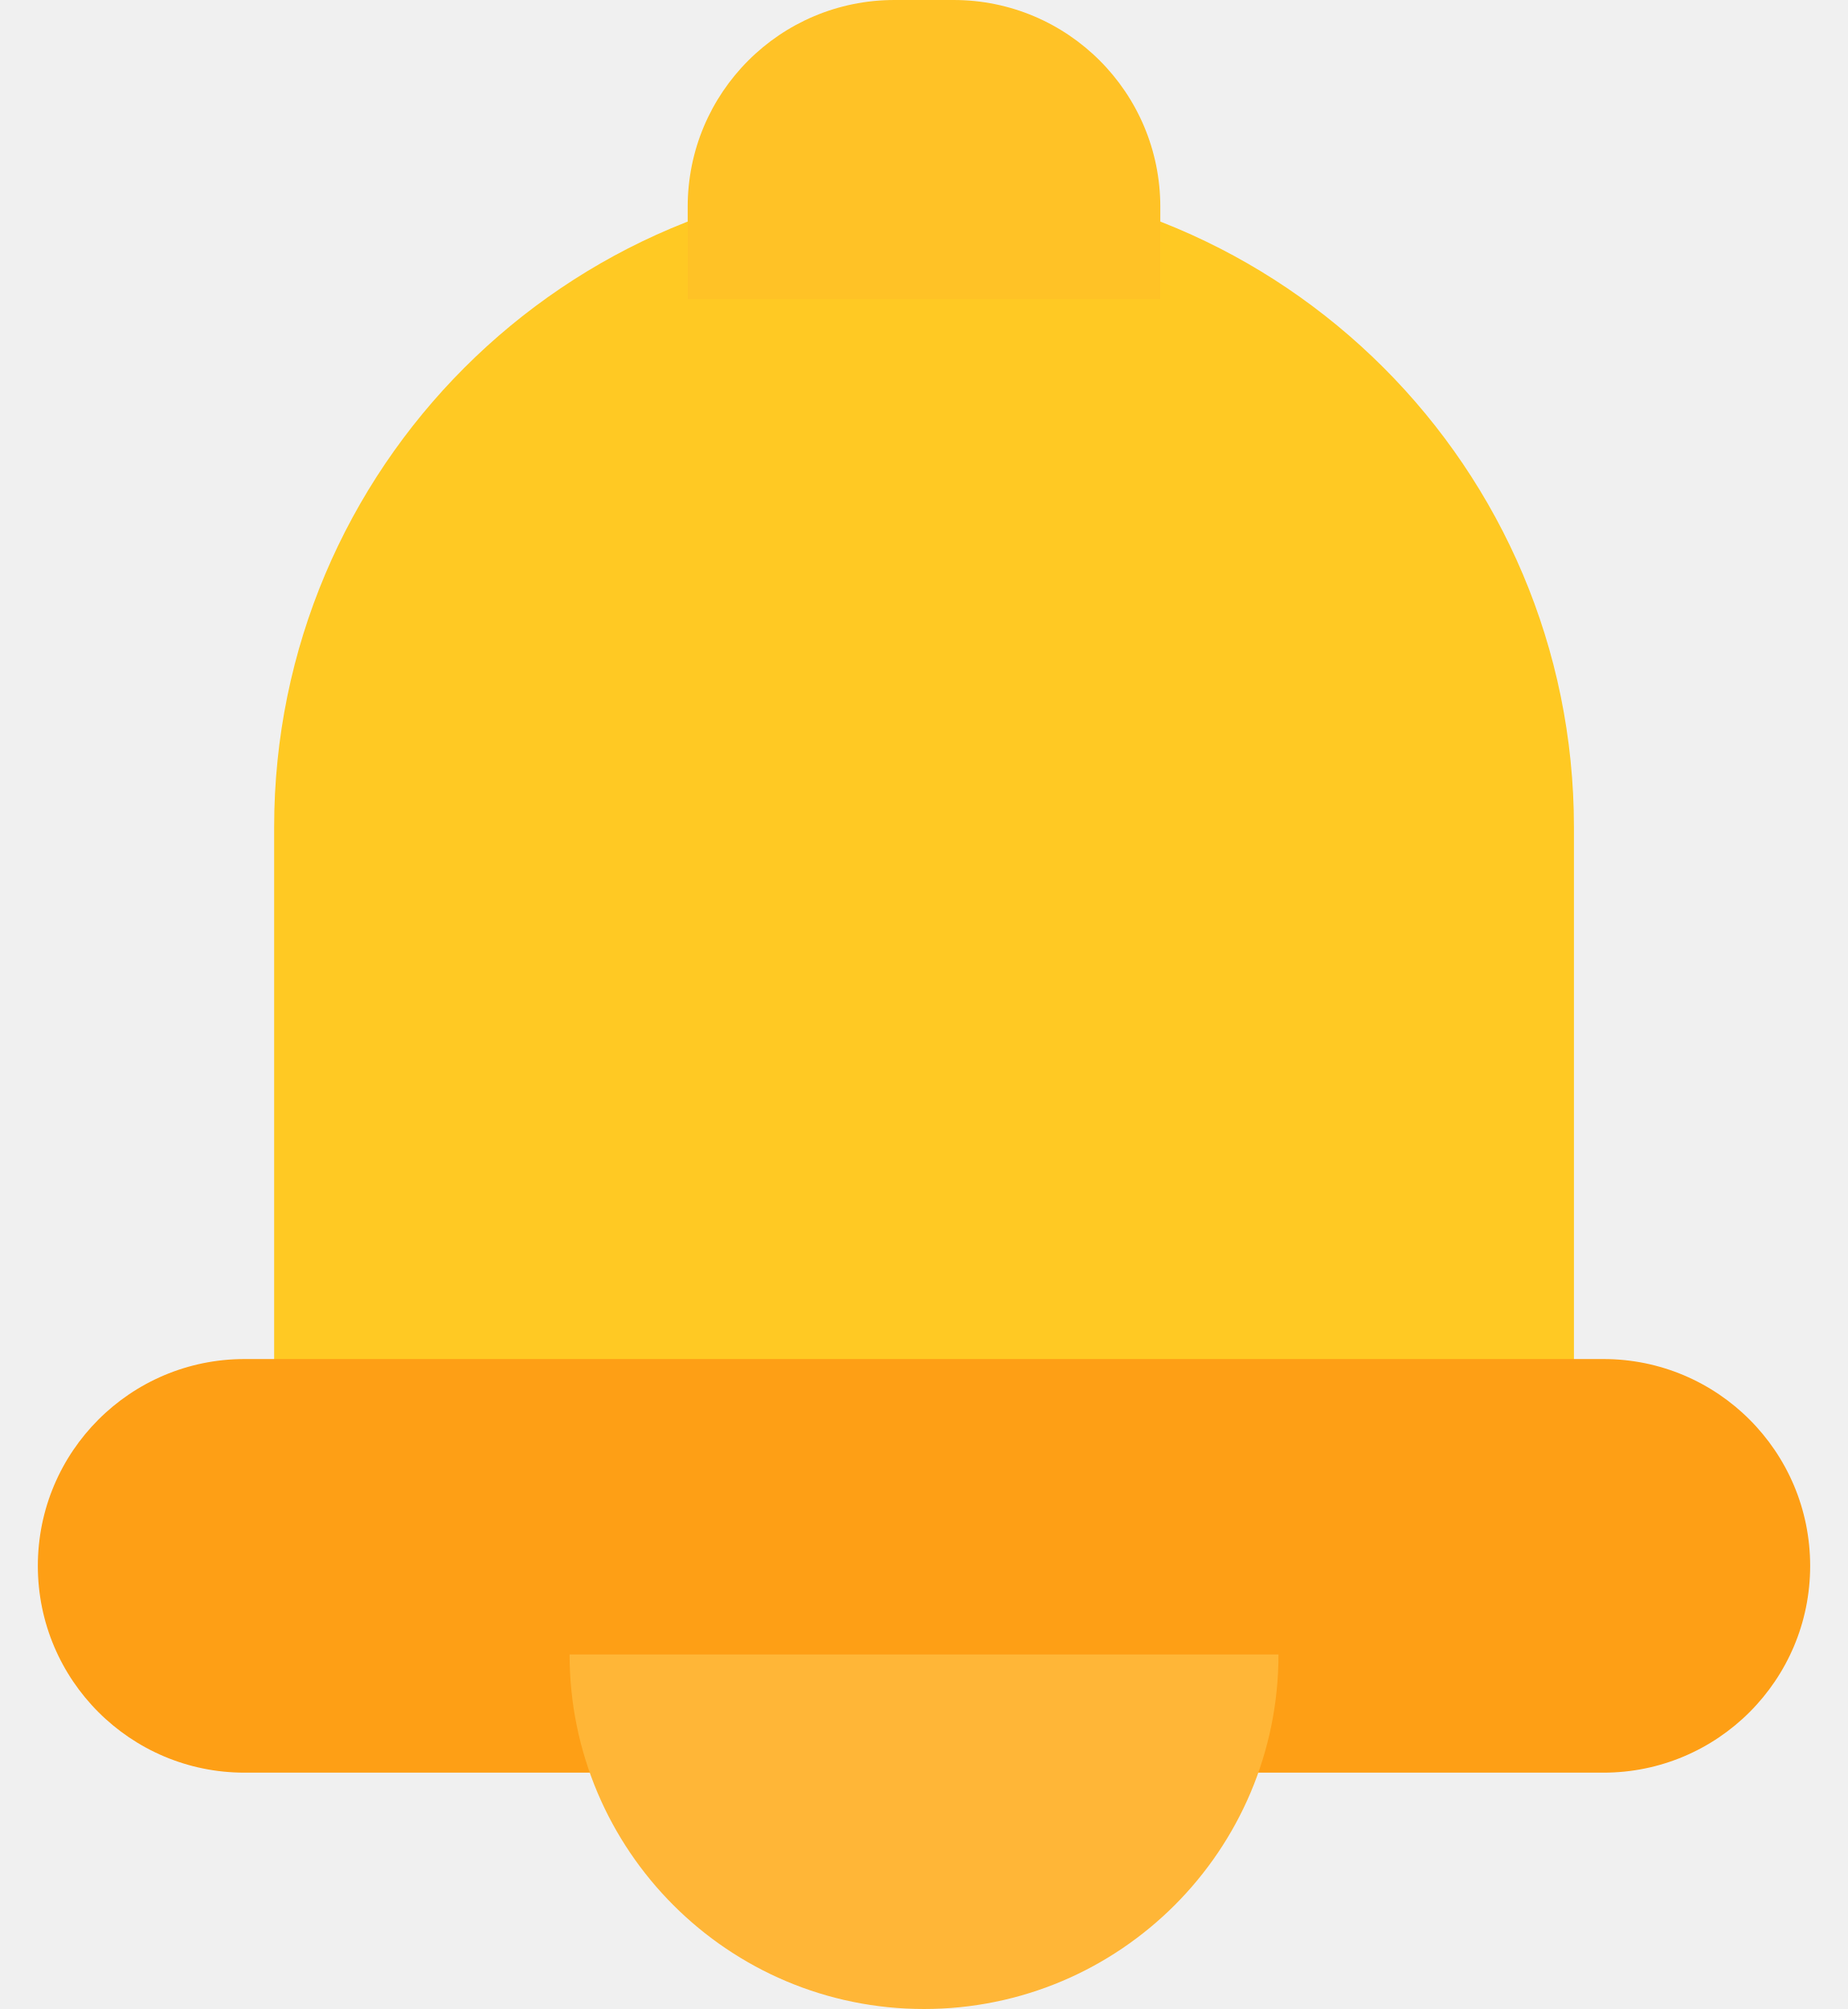
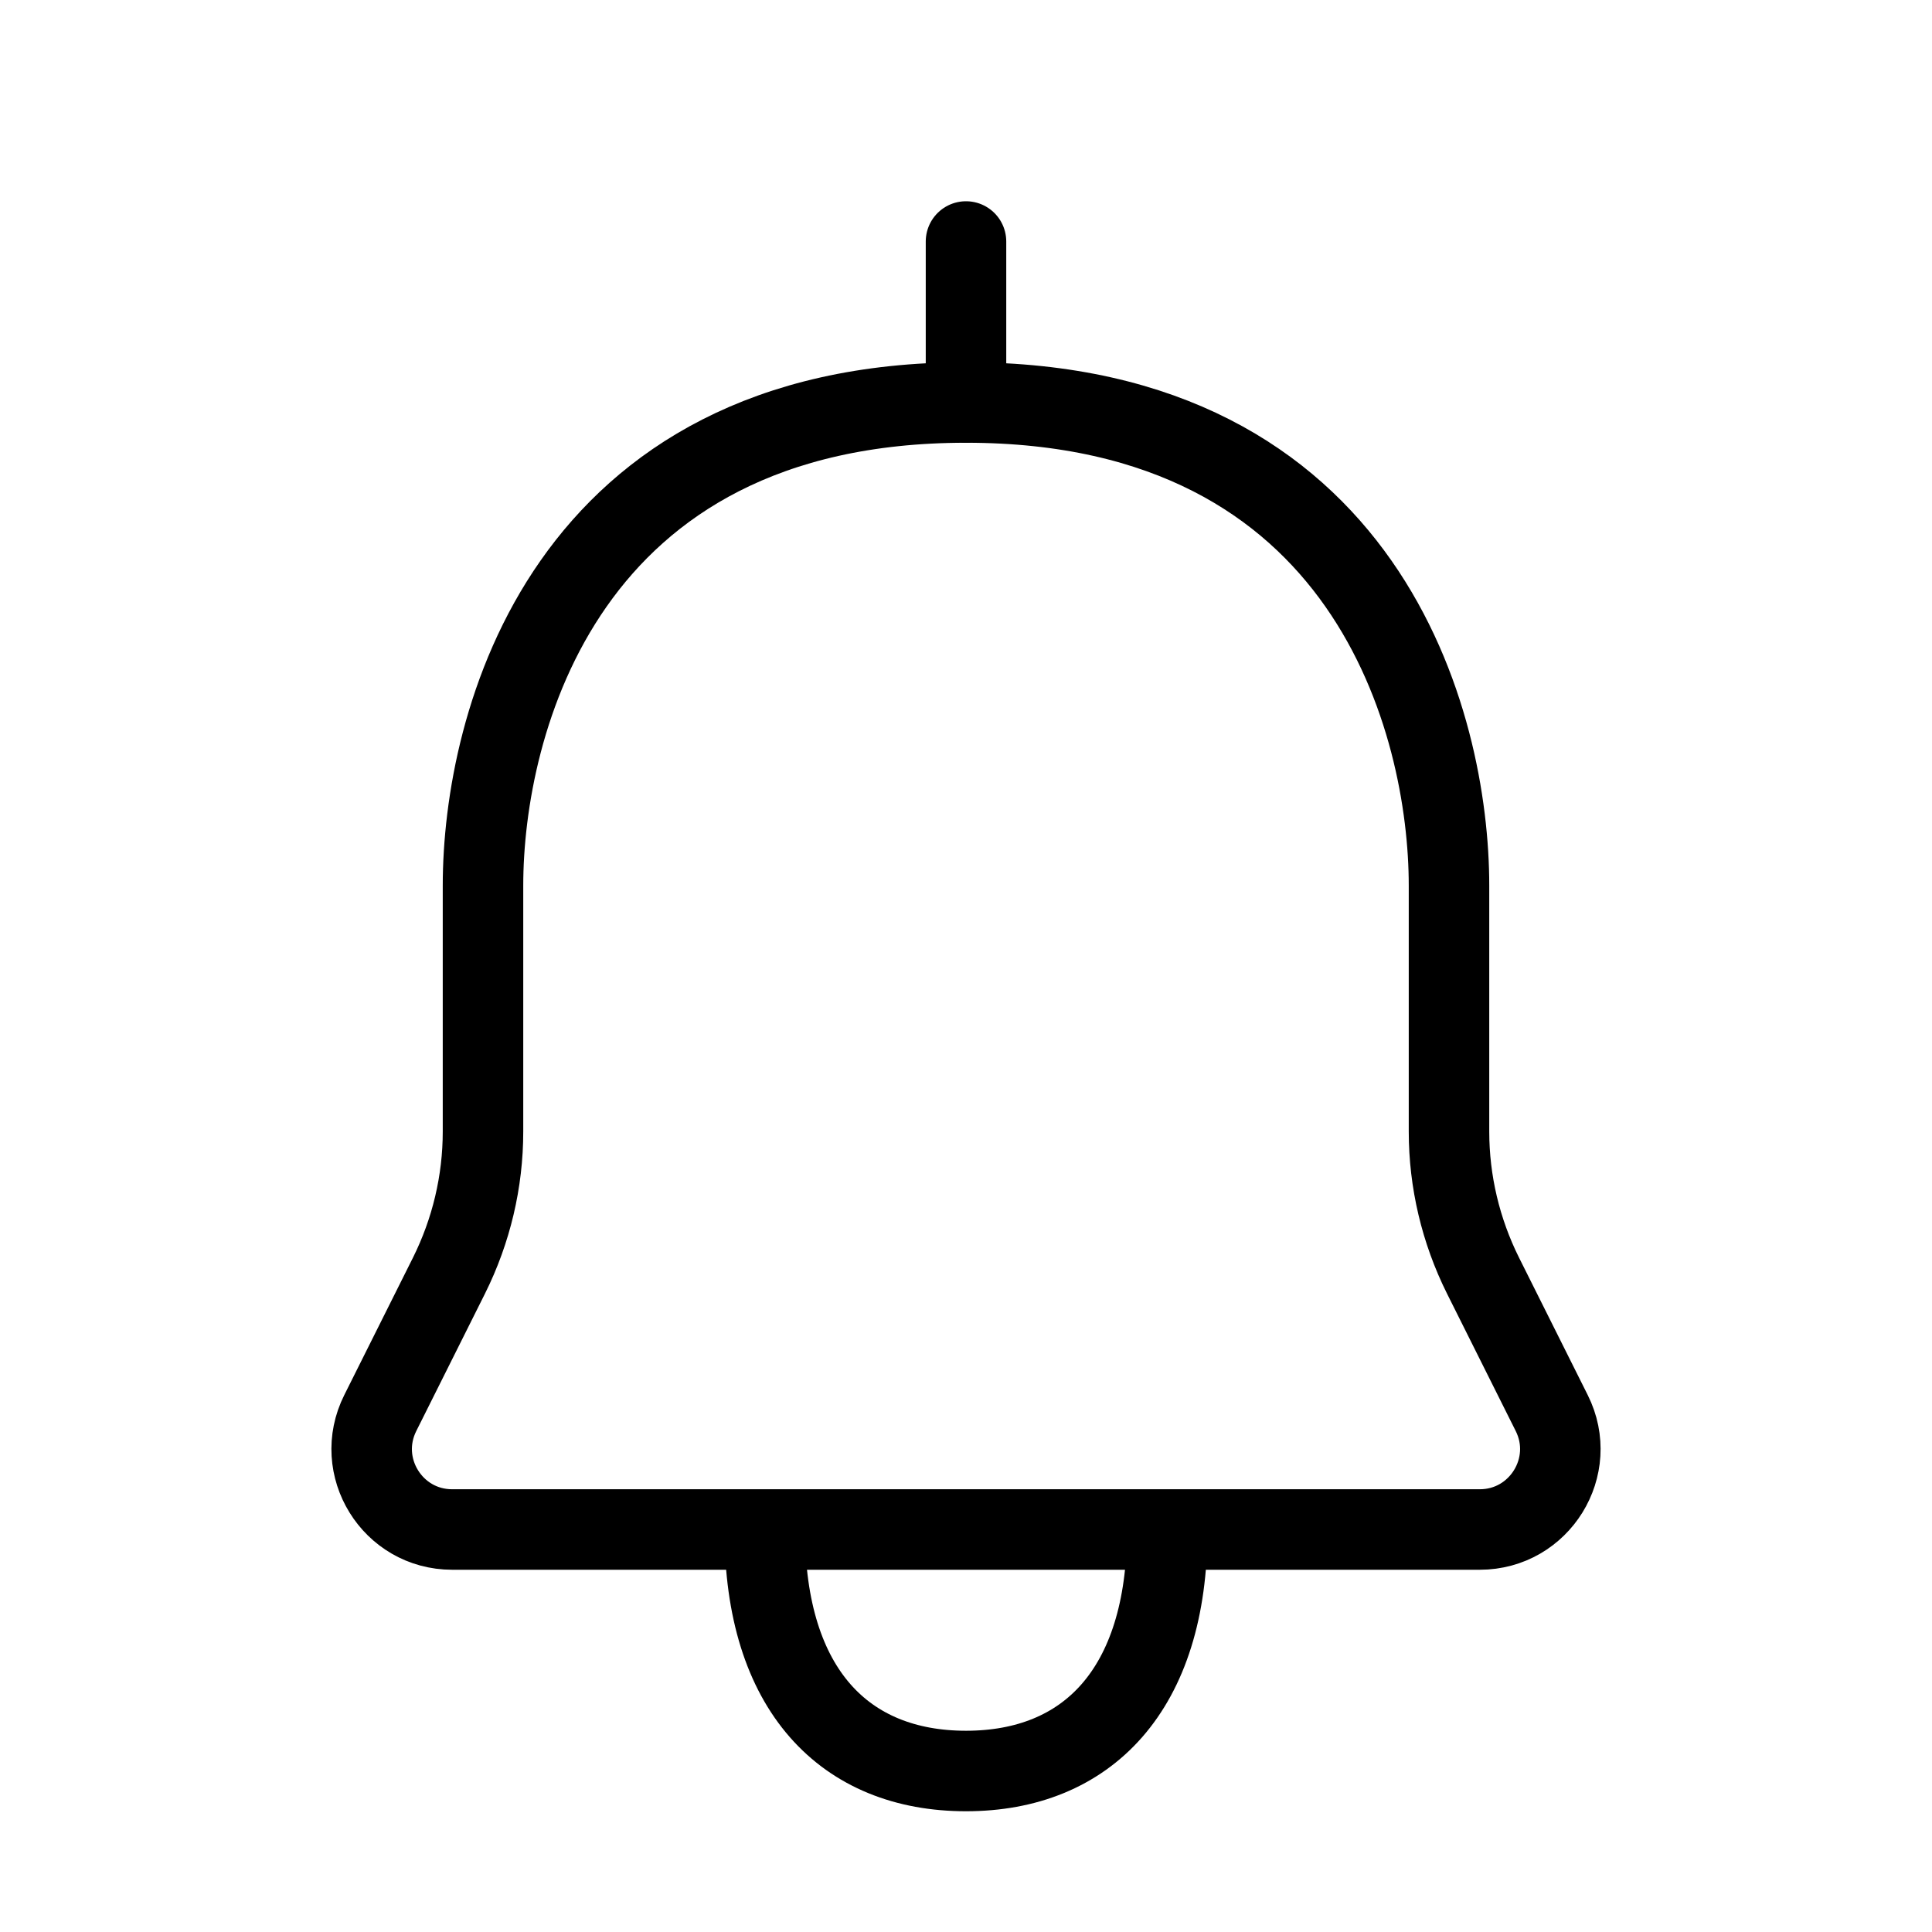
- <svg xmlns="http://www.w3.org/2000/svg" width="23" height="25" viewBox="0 0 23 25" fill="none">
-   <path d="M19.589 18.154V10.294C19.589 5.827 15.967 2.206 11.5 2.206C7.033 2.206 3.412 5.827 3.412 10.294V18.154H4.883C6.858 18.154 9.064 18.154 11.5 18.154C13.937 18.154 16.143 18.154 18.118 18.154H19.589Z" fill="url(#paint0_linear_1012_24)" />
-   <path d="M19.956 16.912C21.377 16.912 22.529 18.064 22.529 19.486C22.529 20.907 21.377 22.059 19.956 22.059H3.044C1.623 22.059 0.471 20.907 0.471 19.486C0.471 18.064 1.623 16.912 3.044 16.912H19.956Z" fill="url(#paint1_linear_1012_24)" />
-   <path d="M7.089 20.588C7.089 23.025 9.064 25 11.5 25C13.937 25 15.912 23.025 15.912 20.588H7.089Z" fill="url(#paint2_linear_1012_24)" />
-   <path d="M10.03 3.723L12.971 3.723H14.441V2.574C14.441 1.152 13.289 7.20954e-06 11.868 7.20954e-06H11.133C9.711 7.20954e-06 8.559 1.152 8.559 2.574V3.723L10.03 3.723Z" fill="url(#paint3_linear_1012_24)" />
-   <defs>
-     <linearGradient id="paint0_linear_1012_24" x1="812.236" y1="2.206" x2="812.236" y2="1597.03" gradientUnits="userSpaceOnUse">
-       <stop stop-color="#FFC923" />
-       <stop offset="1" stop-color="#FFAD41" />
-     </linearGradient>
-     <linearGradient id="paint1_linear_1012_24" x1="1103.41" y1="16.912" x2="1103.41" y2="531.618" gradientUnits="userSpaceOnUse">
-       <stop stop-color="#FE9F15" />
-       <stop offset="1" stop-color="#FFB03C" />
-     </linearGradient>
-     <linearGradient id="paint2_linear_1012_24" x1="-425.264" y1="25" x2="-425.264" y2="-416.176" gradientUnits="userSpaceOnUse">
-       <stop stop-color="#FFB637" />
-       <stop offset="1" stop-color="#FFBE2F" />
-     </linearGradient>
-     <linearGradient id="paint3_linear_1012_24" x1="-279.676" y1="3.723" x2="-279.676" y2="-368.542" gradientUnits="userSpaceOnUse">
-       <stop stop-color="#FFC226" />
-       <stop offset="1" stop-color="#FFE825" />
-     </linearGradient>
-   </defs>
+ <svg xmlns="http://www.w3.org/2000/svg" width="64px" height="64px" viewBox="0 0 24 24" fill="none">
+   <g id="SVGRepo_bgCarrier" stroke-width="0" />
+   <g id="SVGRepo_tracerCarrier" stroke-linecap="round" stroke-linejoin="round" />
+   <g id="SVGRepo_iconCarrier">
+     <g clip-path="url(#clip0_15_159)">
+       <rect width="24" height="24" fill="white" />
+       <path d="M9.5 19C8.896 19 7.012 19 5.617 19C4.874 19 4.391 18.218 4.724 17.553L5.578 15.845C5.855 15.289 6 14.677 6 14.056C6 13.287 6 12.143 6 11C6 9 7 5 12 5C17 5 18 9 18 11C18 12.143 18 13.287 18 14.056C18 14.677 18.145 15.289 18.422 15.845L19.276 17.553C19.609 18.218 19.125 19 18.382 19H14.5M9.5 19C9.5 21 10.5 22 12 22C13.5 22 14.5 21 14.5 19M9.5 19C11.062 19 14.5 19 14.5 19" stroke="#000000" stroke-linejoin="round" />
+       <path d="M12 5V3" stroke="#000000" stroke-linecap="round" stroke-linejoin="round" />
+     </g>
+     <defs>
+       <clipPath id="clip0_15_159">
+         <rect width="24" height="24" fill="white" />
+       </clipPath>
+     </defs>
+   </g>
</svg>
